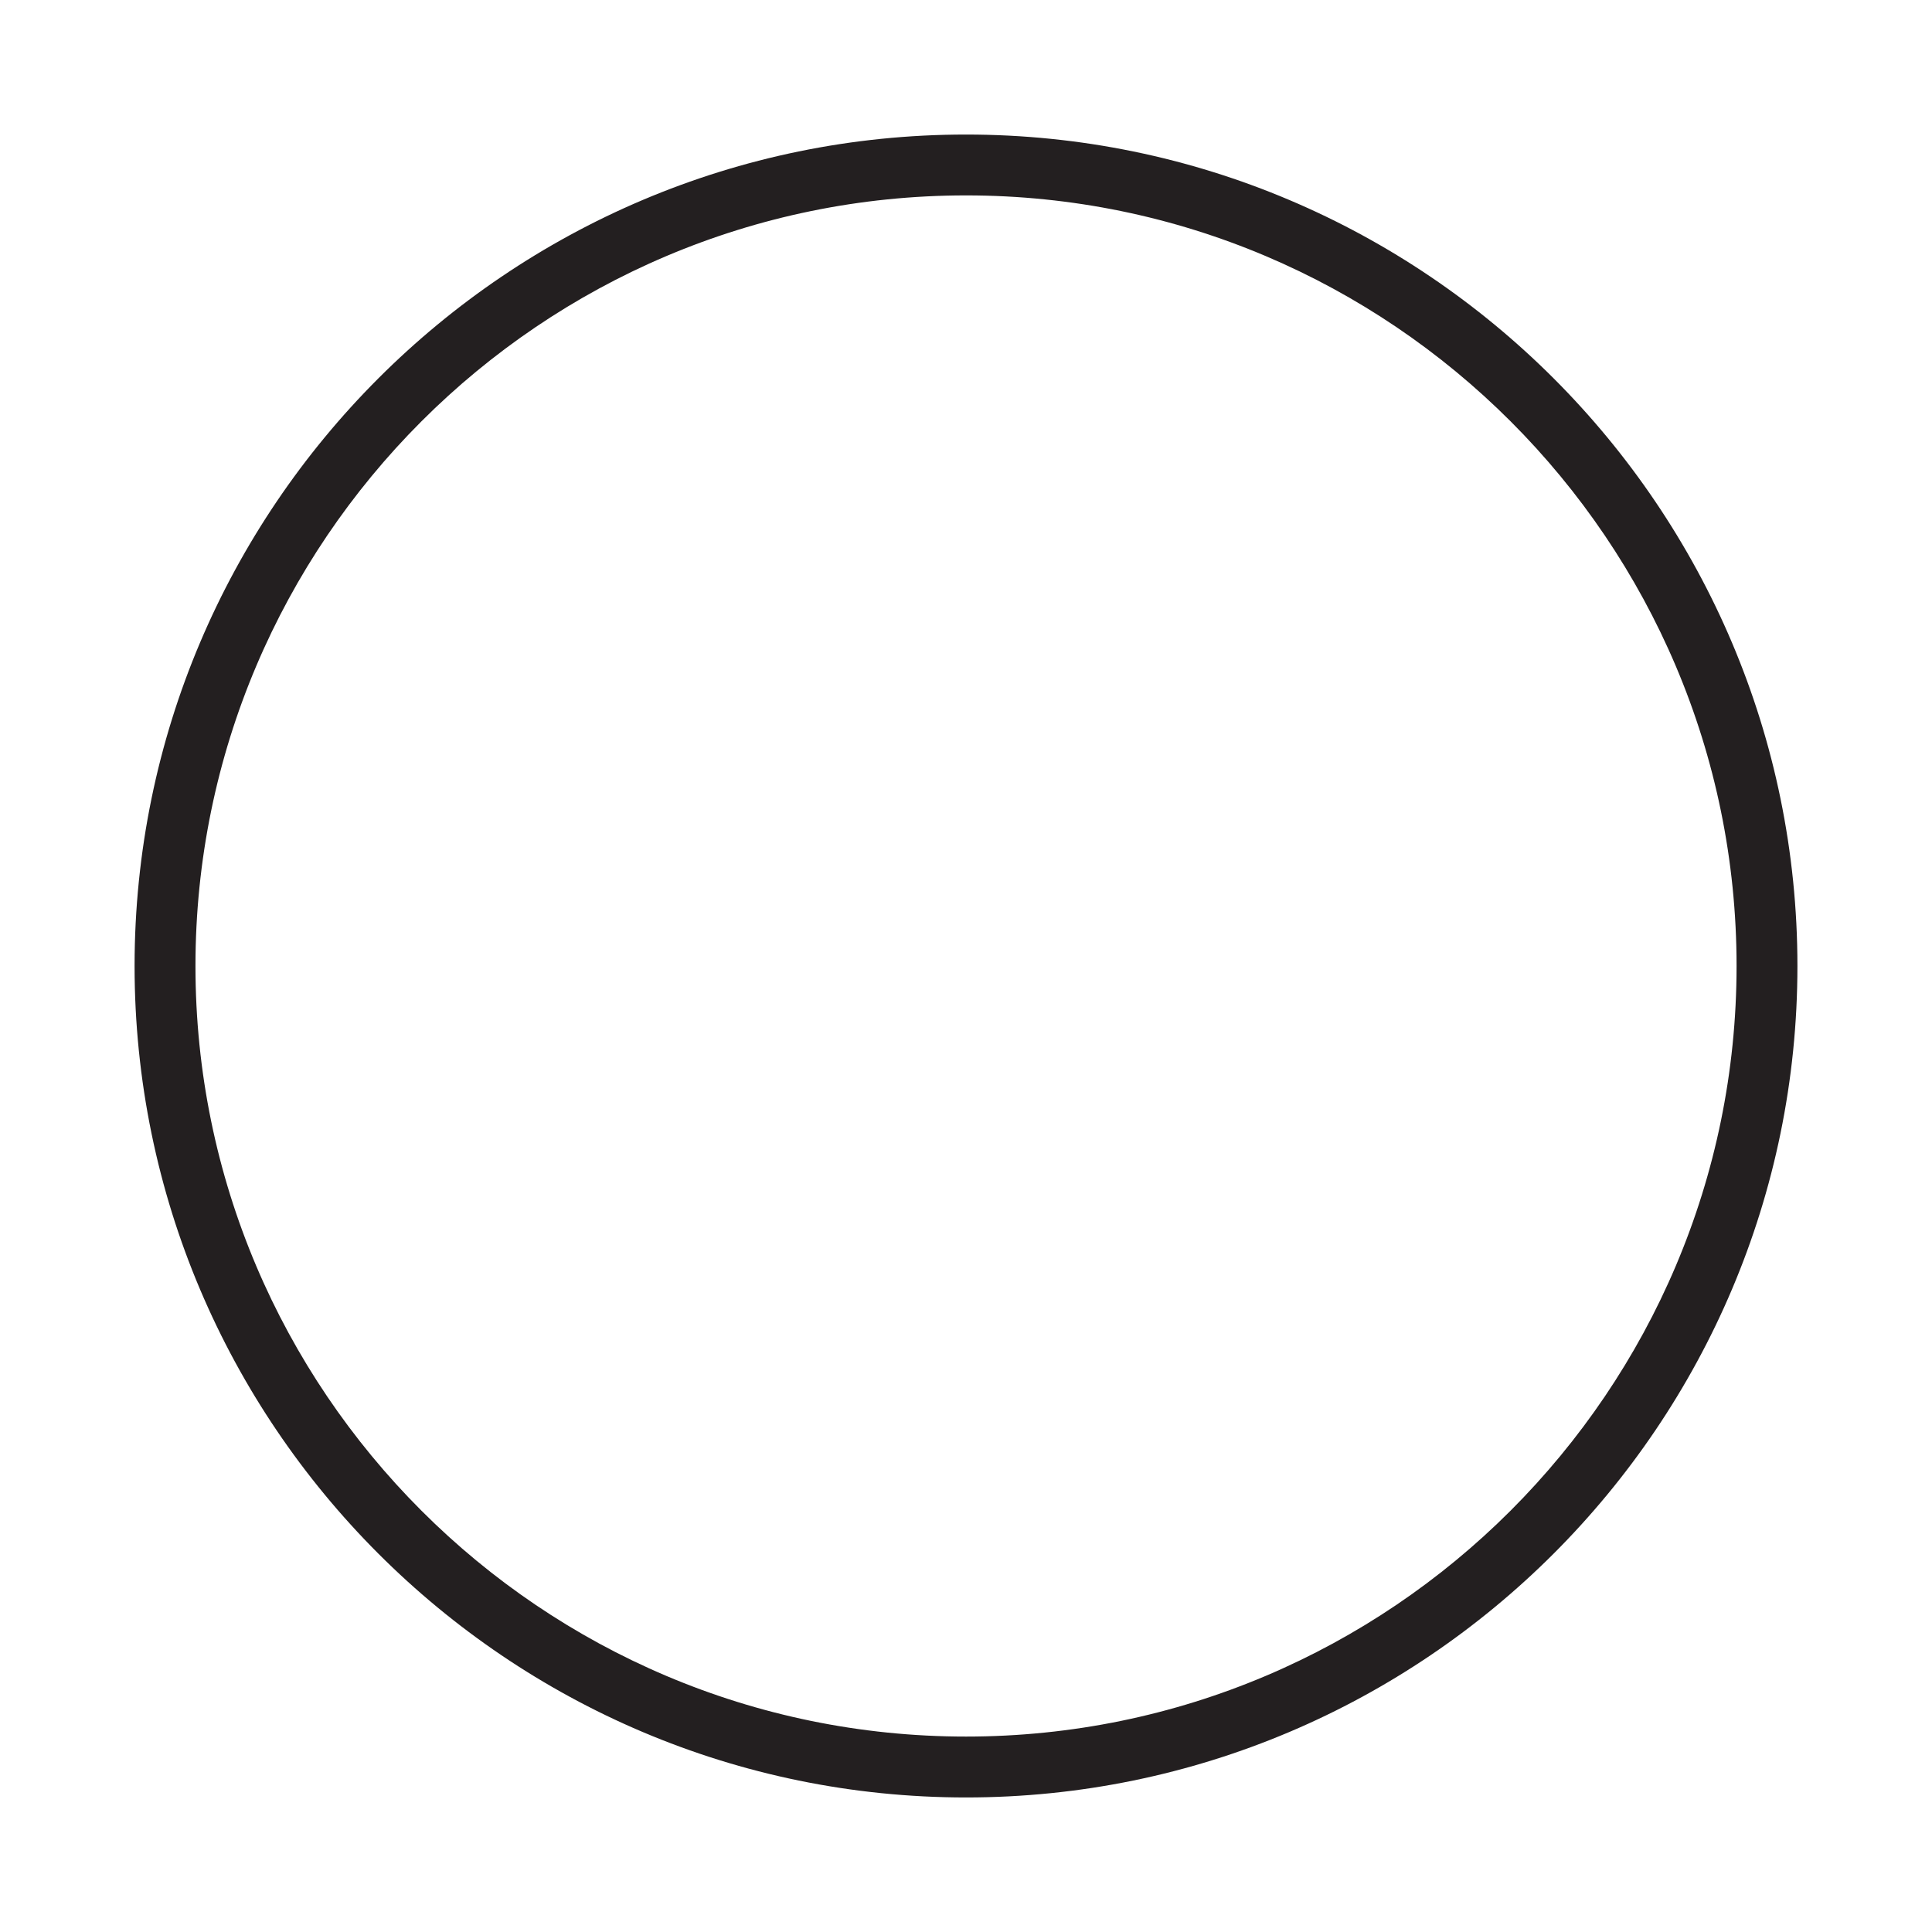
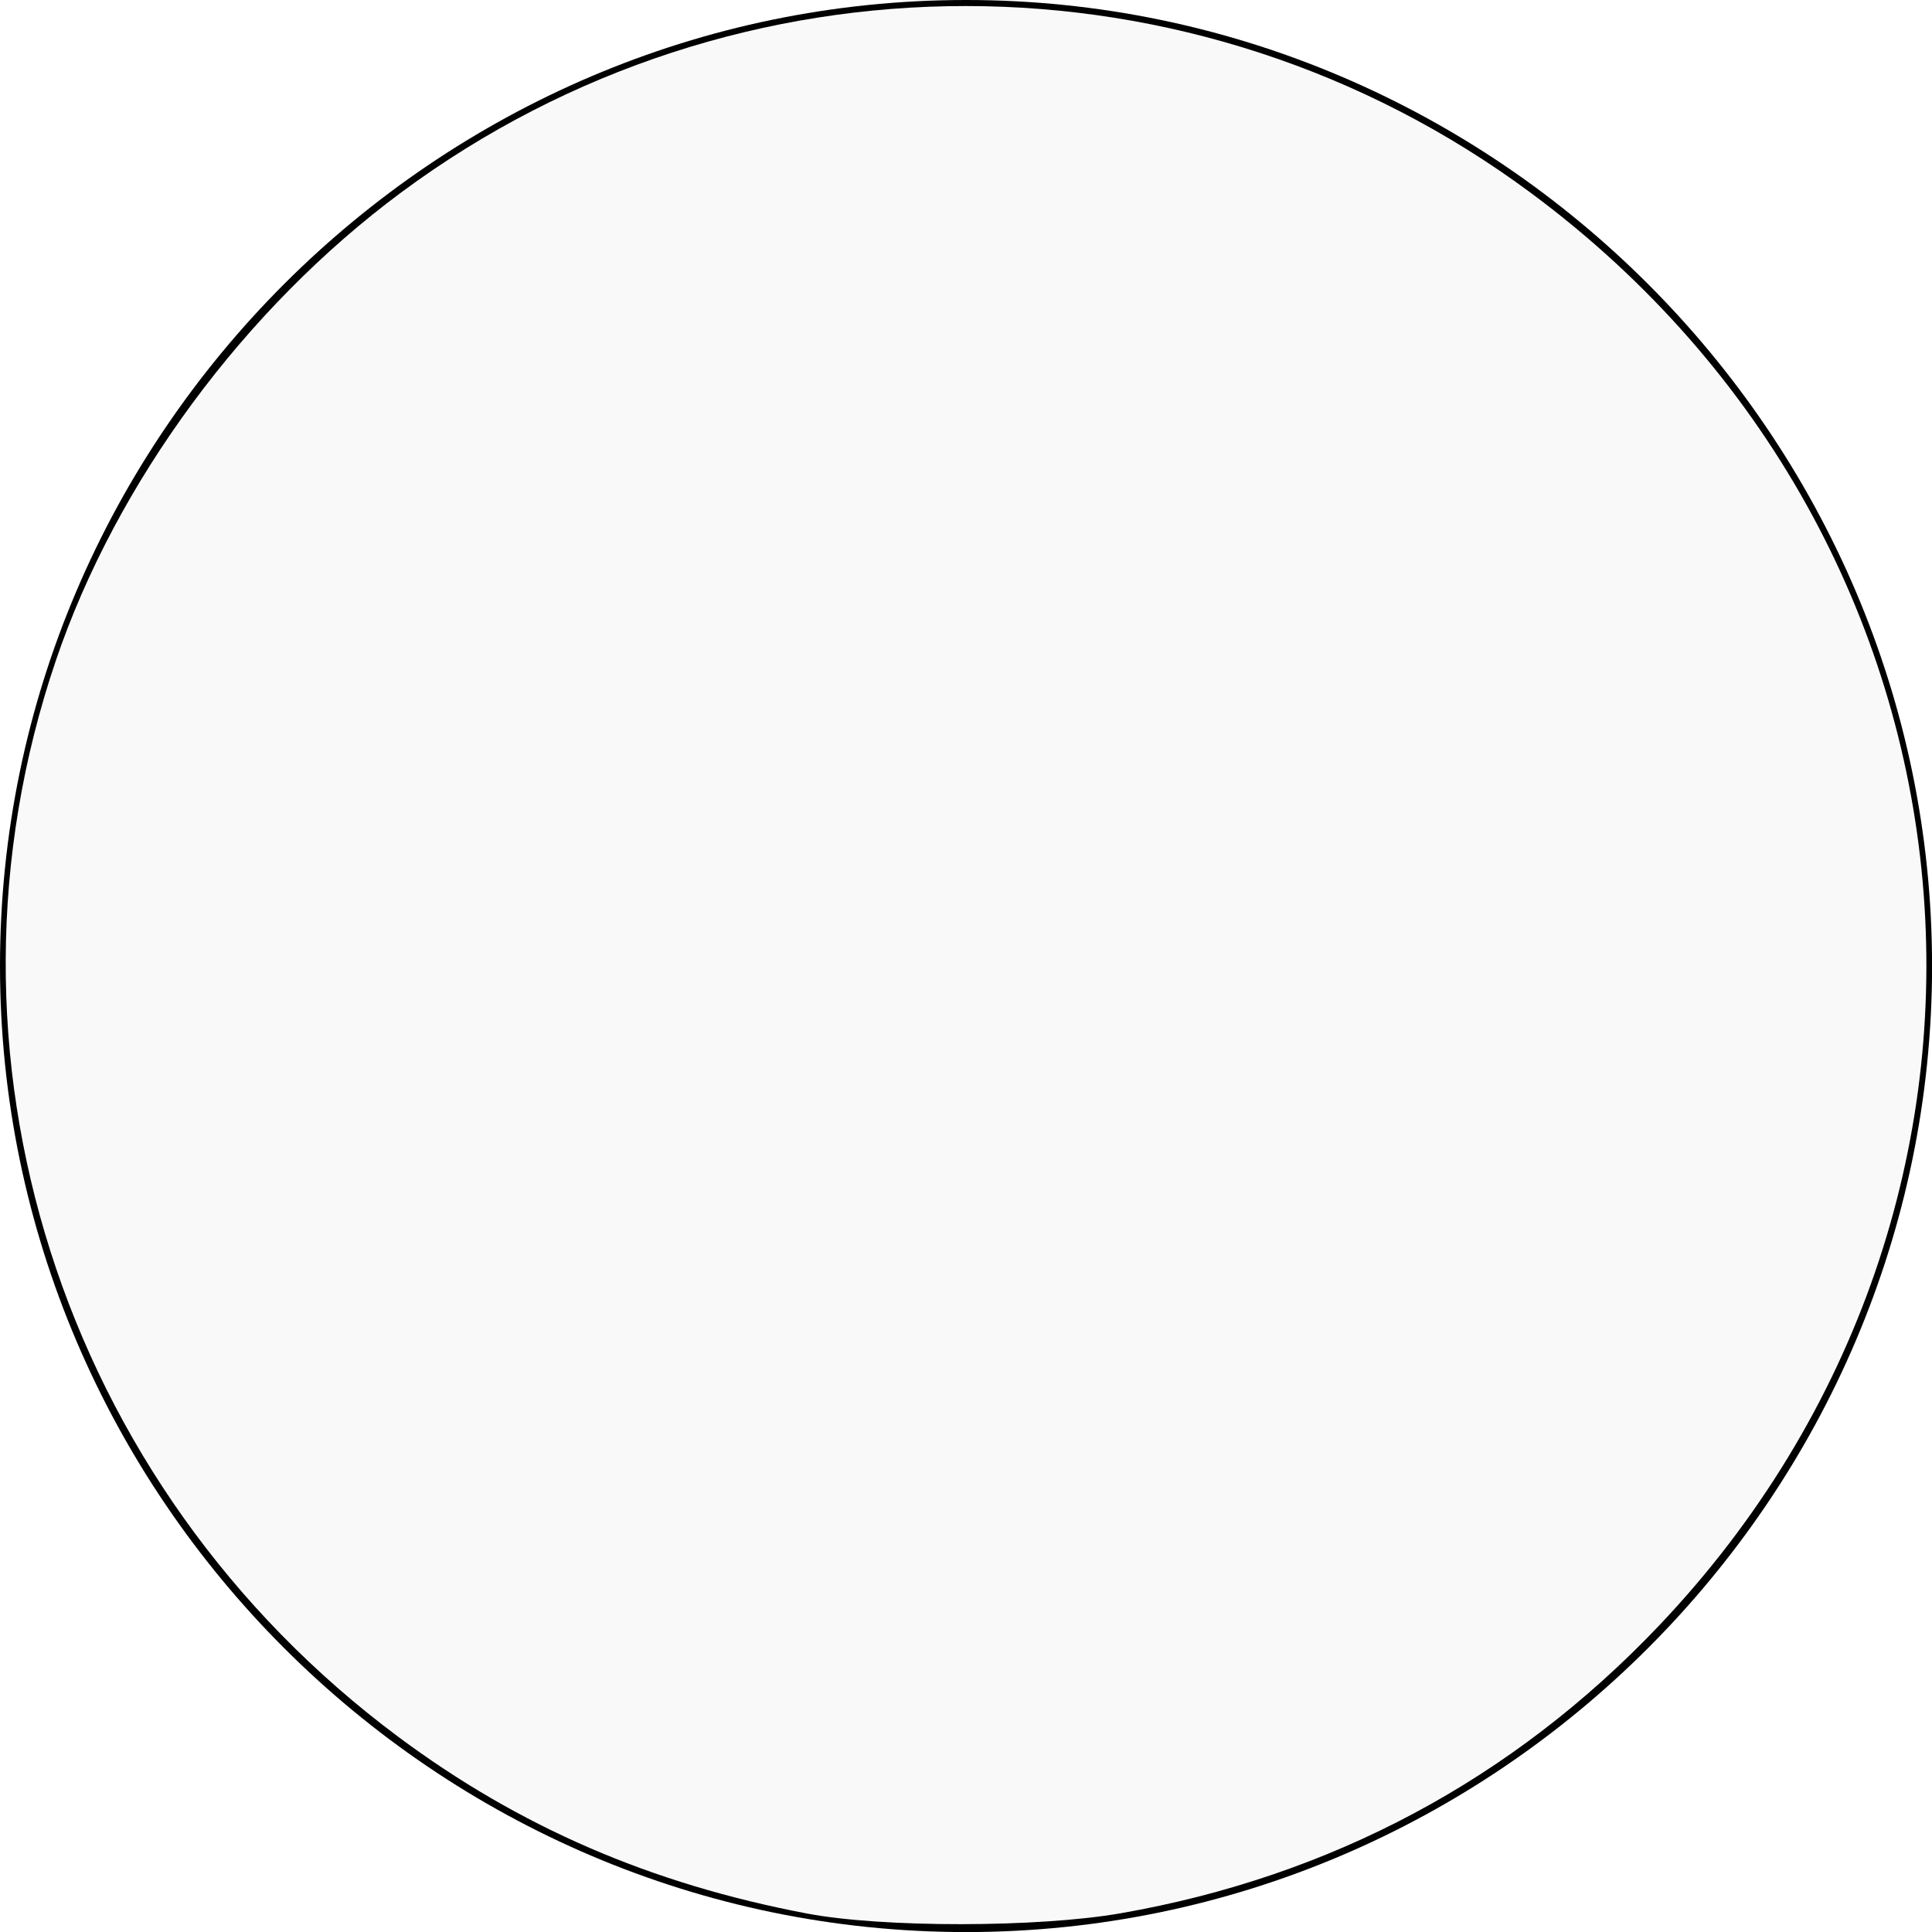
- <svg xmlns="http://www.w3.org/2000/svg" version="1.1" id="Layer_1" x="0px" y="0px" width="64px" height="64px" viewBox="0 0 64 64" enable-background="new 0 0 64 64" xml:space="preserve">
-   <path fill="#231F20" d="M32.001,4.457C16.813,4.457,4.458,16.813,4.458,32c0,15.187,12.355,27.543,27.543,27.543  c15.185,0,27.541-12.356,27.541-27.543C59.542,16.813,47.187,4.457,32.001,4.457z M32.001,57.526  C17.926,57.526,6.475,46.077,6.475,32c0-14.075,11.451-25.527,25.527-25.527c14.074,0,25.524,11.452,25.524,25.527  C57.525,46.077,46.075,57.526,32.001,57.526z" />
+ <svg xmlns="http://www.w3.org/2000/svg" version="1.1" x="0px" y="0px" width="29.106px" height="29.106px" viewBox="0 0 29.106 29.106" style="enable-background:new 0 0 29.106 29.106;" xml:space="preserve" id="svg2">
+   <defs id="defs12" />
+   <g id="c147_full_moon">
+     <g id="g5">
+       <path style="fill:#000000;" d="M14.554,0C6.561,0,0,6.562,0,14.552c0,7.996,6.561,14.555,14.554,14.555    c7.996,0,14.553-6.559,14.553-14.555C29.106,6.562,22.55,0,14.554,0z" id="path7" />
+     </g>
+   </g>
+   <g id="Capa_1" />
+   <path style="fill:#f9f9f9;fill-opacity:1" d="M 12.16,28.828 C 9.811,28.383 7.828,27.526 5.998,26.164 0.912,22.378 -1.163,15.857 0.841,9.953 1.752,7.267 3.687,4.645 6.047,2.897 11.102,-0.848 18.004,-0.844 23.064,2.907 c 7.104,5.265 7.991,15.207 1.925,21.588 -2.199,2.313 -4.939,3.776 -8.107,4.329 -1.243,0.217 -3.589,0.219 -4.722,0.004 l 0,2e-6 z" id="path2993" />
</svg>
